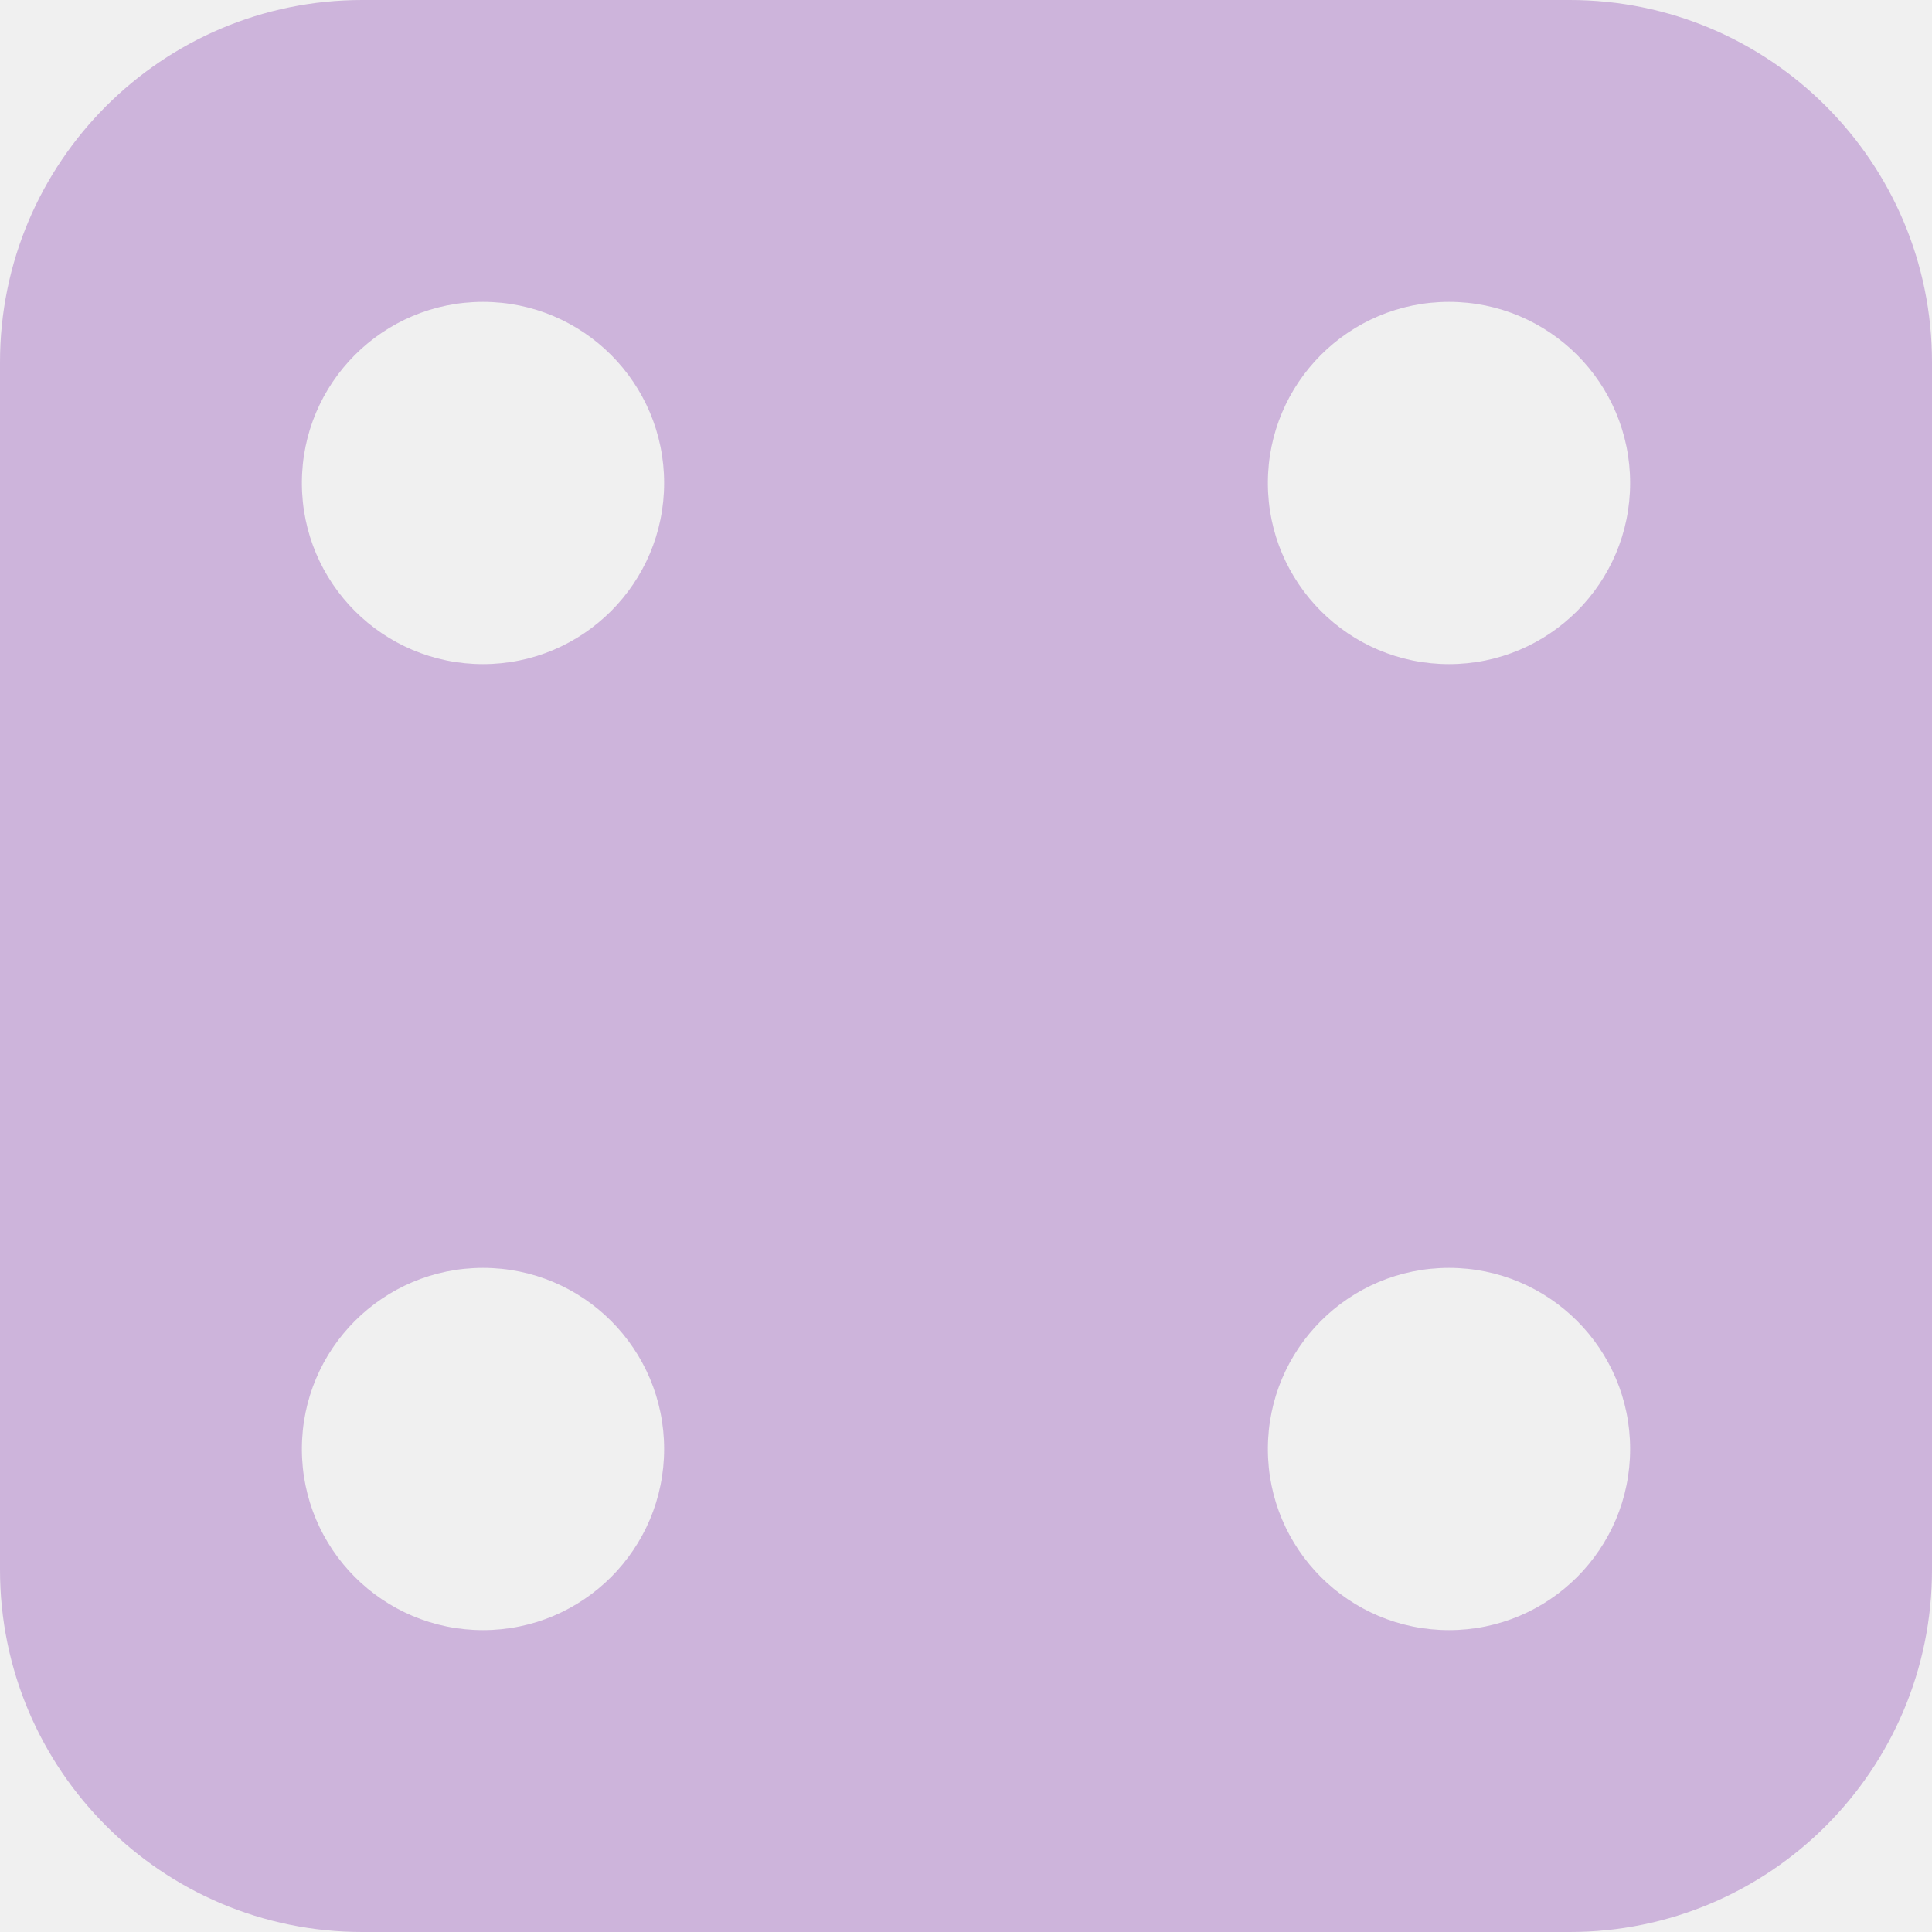
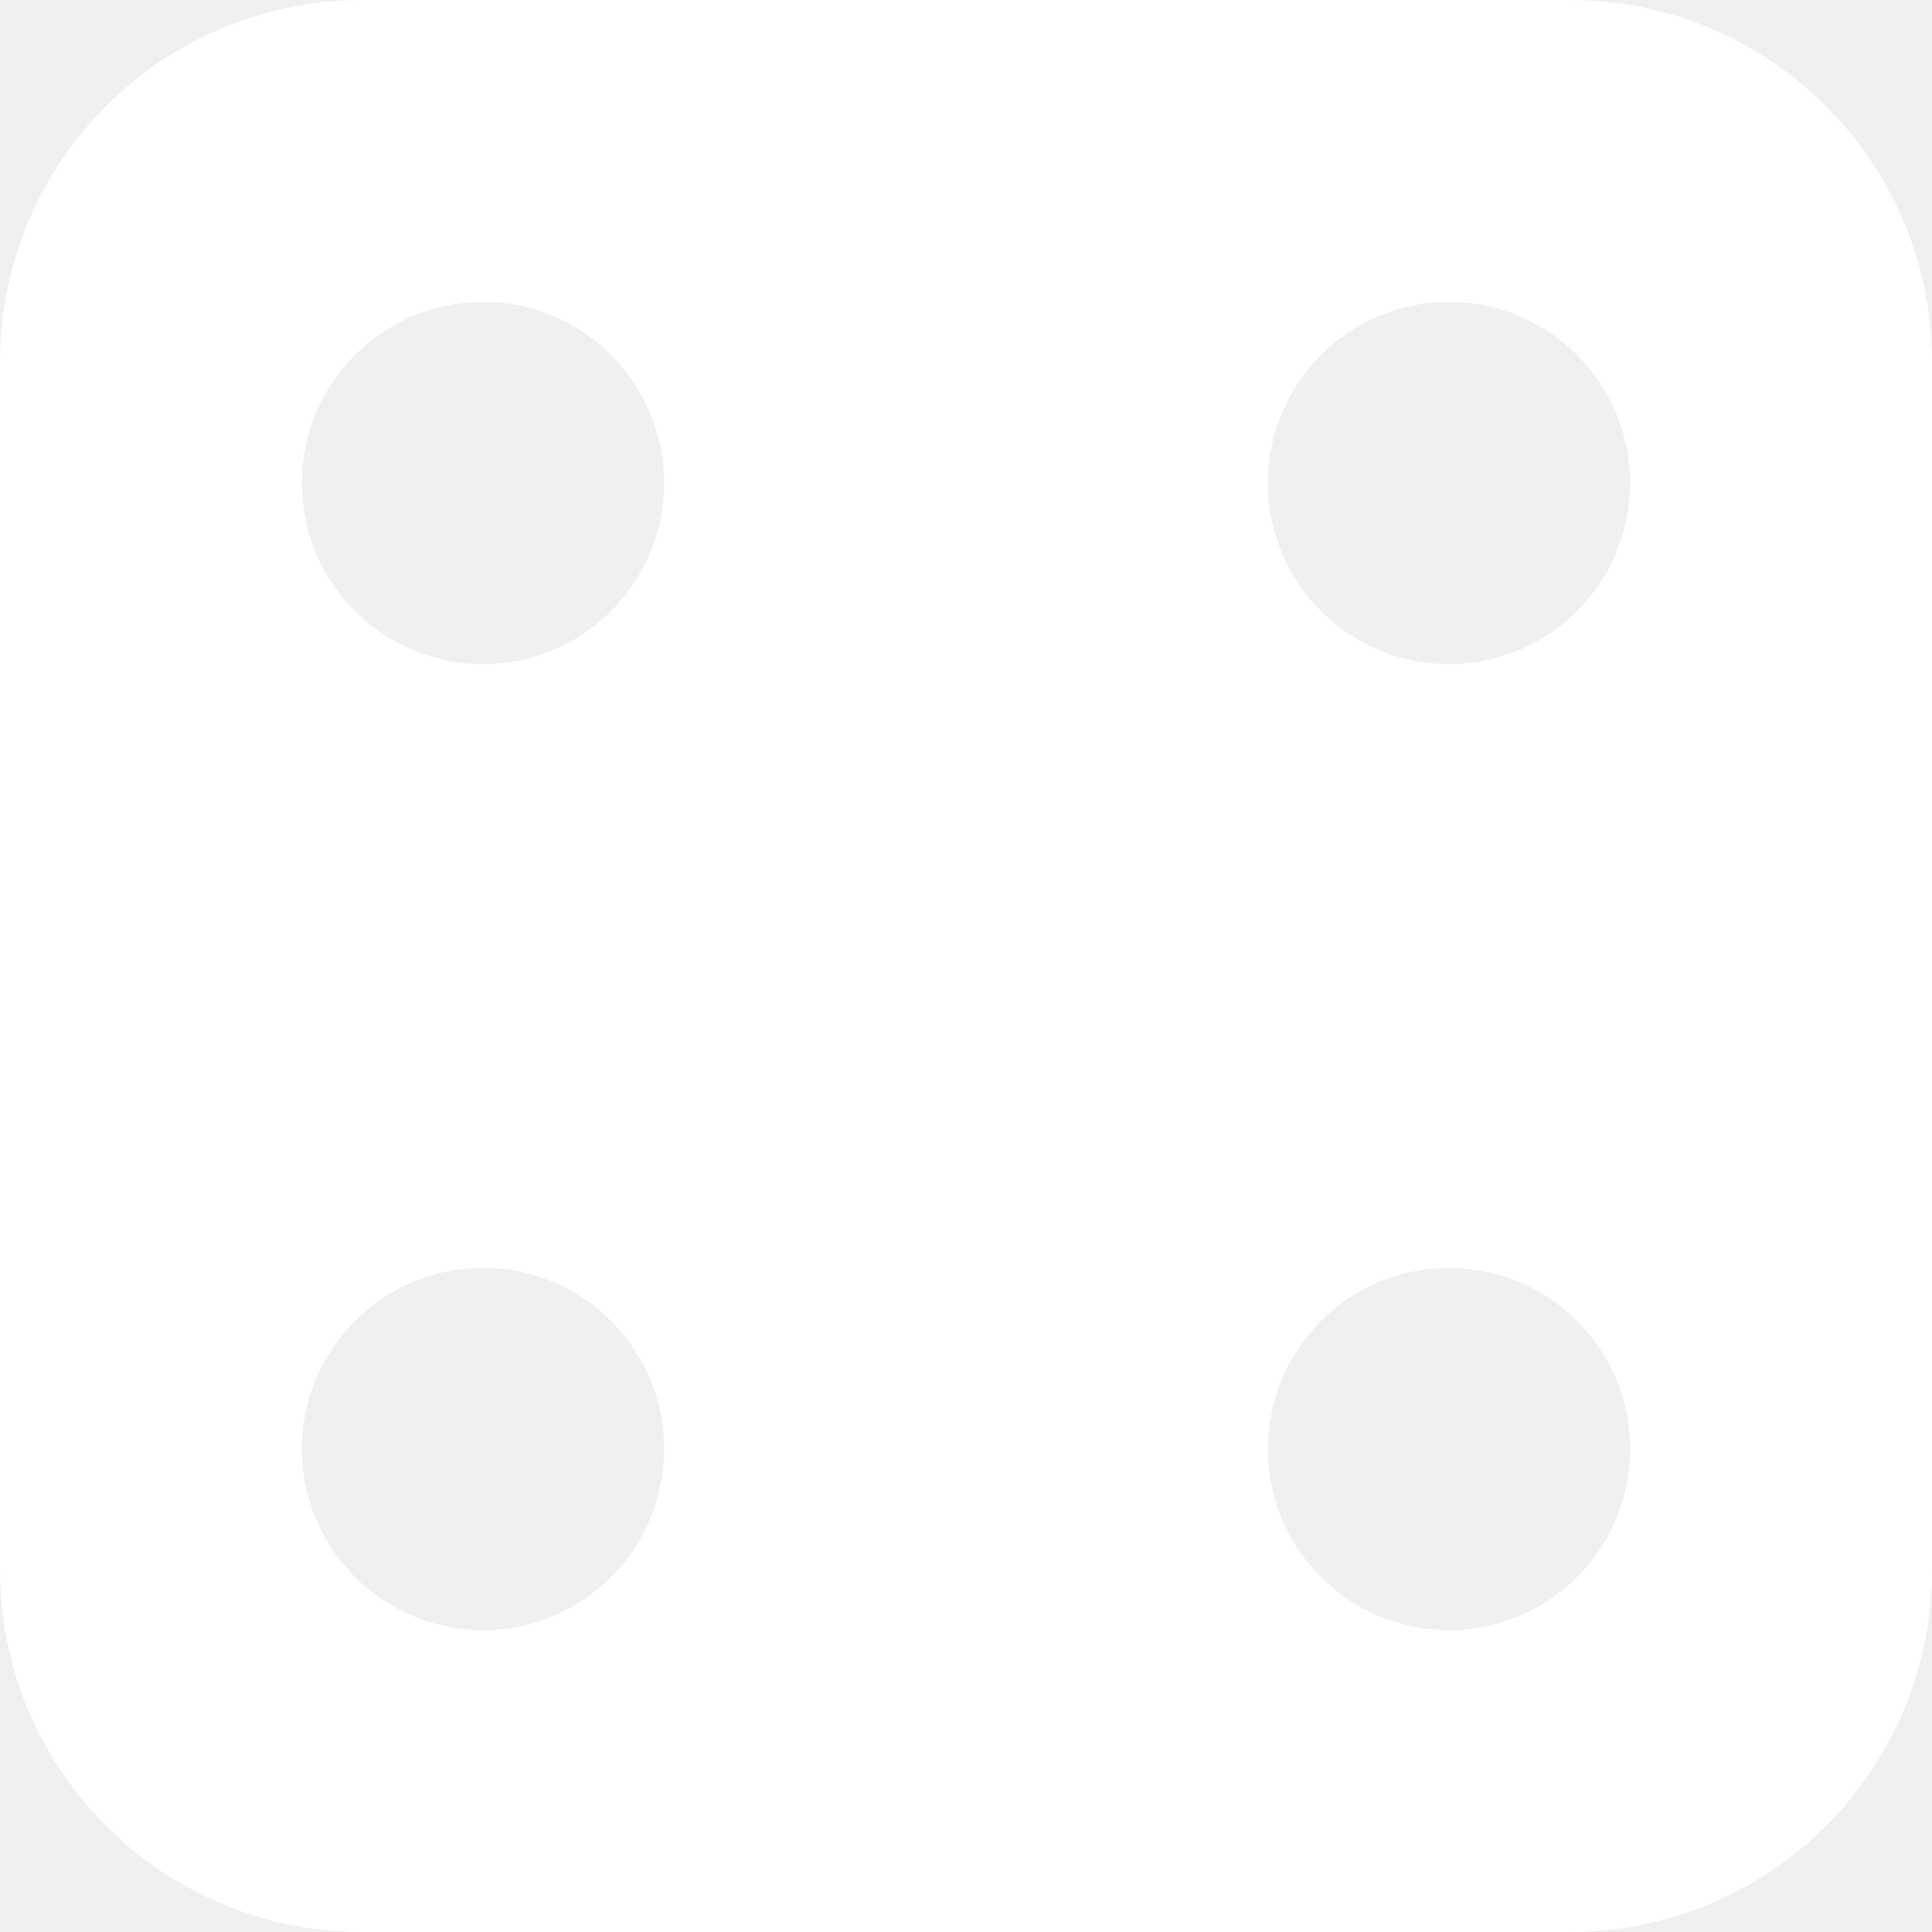
<svg xmlns="http://www.w3.org/2000/svg" width="100" height="100" viewBox="0 0 16 16">
-   <path fill="#cdb4db" d="M3 0a3 3 0 0 0-3 3v10a3 3 0 0 0 3 3h10a3 3 0 0 0 3-3V3a3 3 0 0 0-3-3H3zm1 5.5a1.5 1.5 0 1 1 0-3a1.5 1.5 0 0 1 0 3zm8 0a1.5 1.5 0 1 1 0-3a1.5 1.5 0 0 1 0 3zm1.5 6.5a1.5 1.5 0 1 1-3 0a1.5 1.5 0 0 1 3 0zM4 13.5a1.5 1.5 0 1 1 0-3a1.5 1.5 0 0 1 0 3z" />
+   <path fill="white" d="M3 0a3 3 0 0 0-3 3v10a3 3 0 0 0 3 3h10a3 3 0 0 0 3-3V3a3 3 0 0 0-3-3H3zm1 5.5a1.5 1.5 0 1 1 0-3a1.5 1.5 0 0 1 0 3zm8 0a1.5 1.5 0 1 1 0-3a1.5 1.5 0 0 1 0 3zm1.5 6.5a1.5 1.5 0 1 1-3 0a1.5 1.5 0 0 1 3 0zM4 13.5a1.5 1.5 0 1 1 0-3a1.5 1.5 0 0 1 0 3z" />
</svg>
